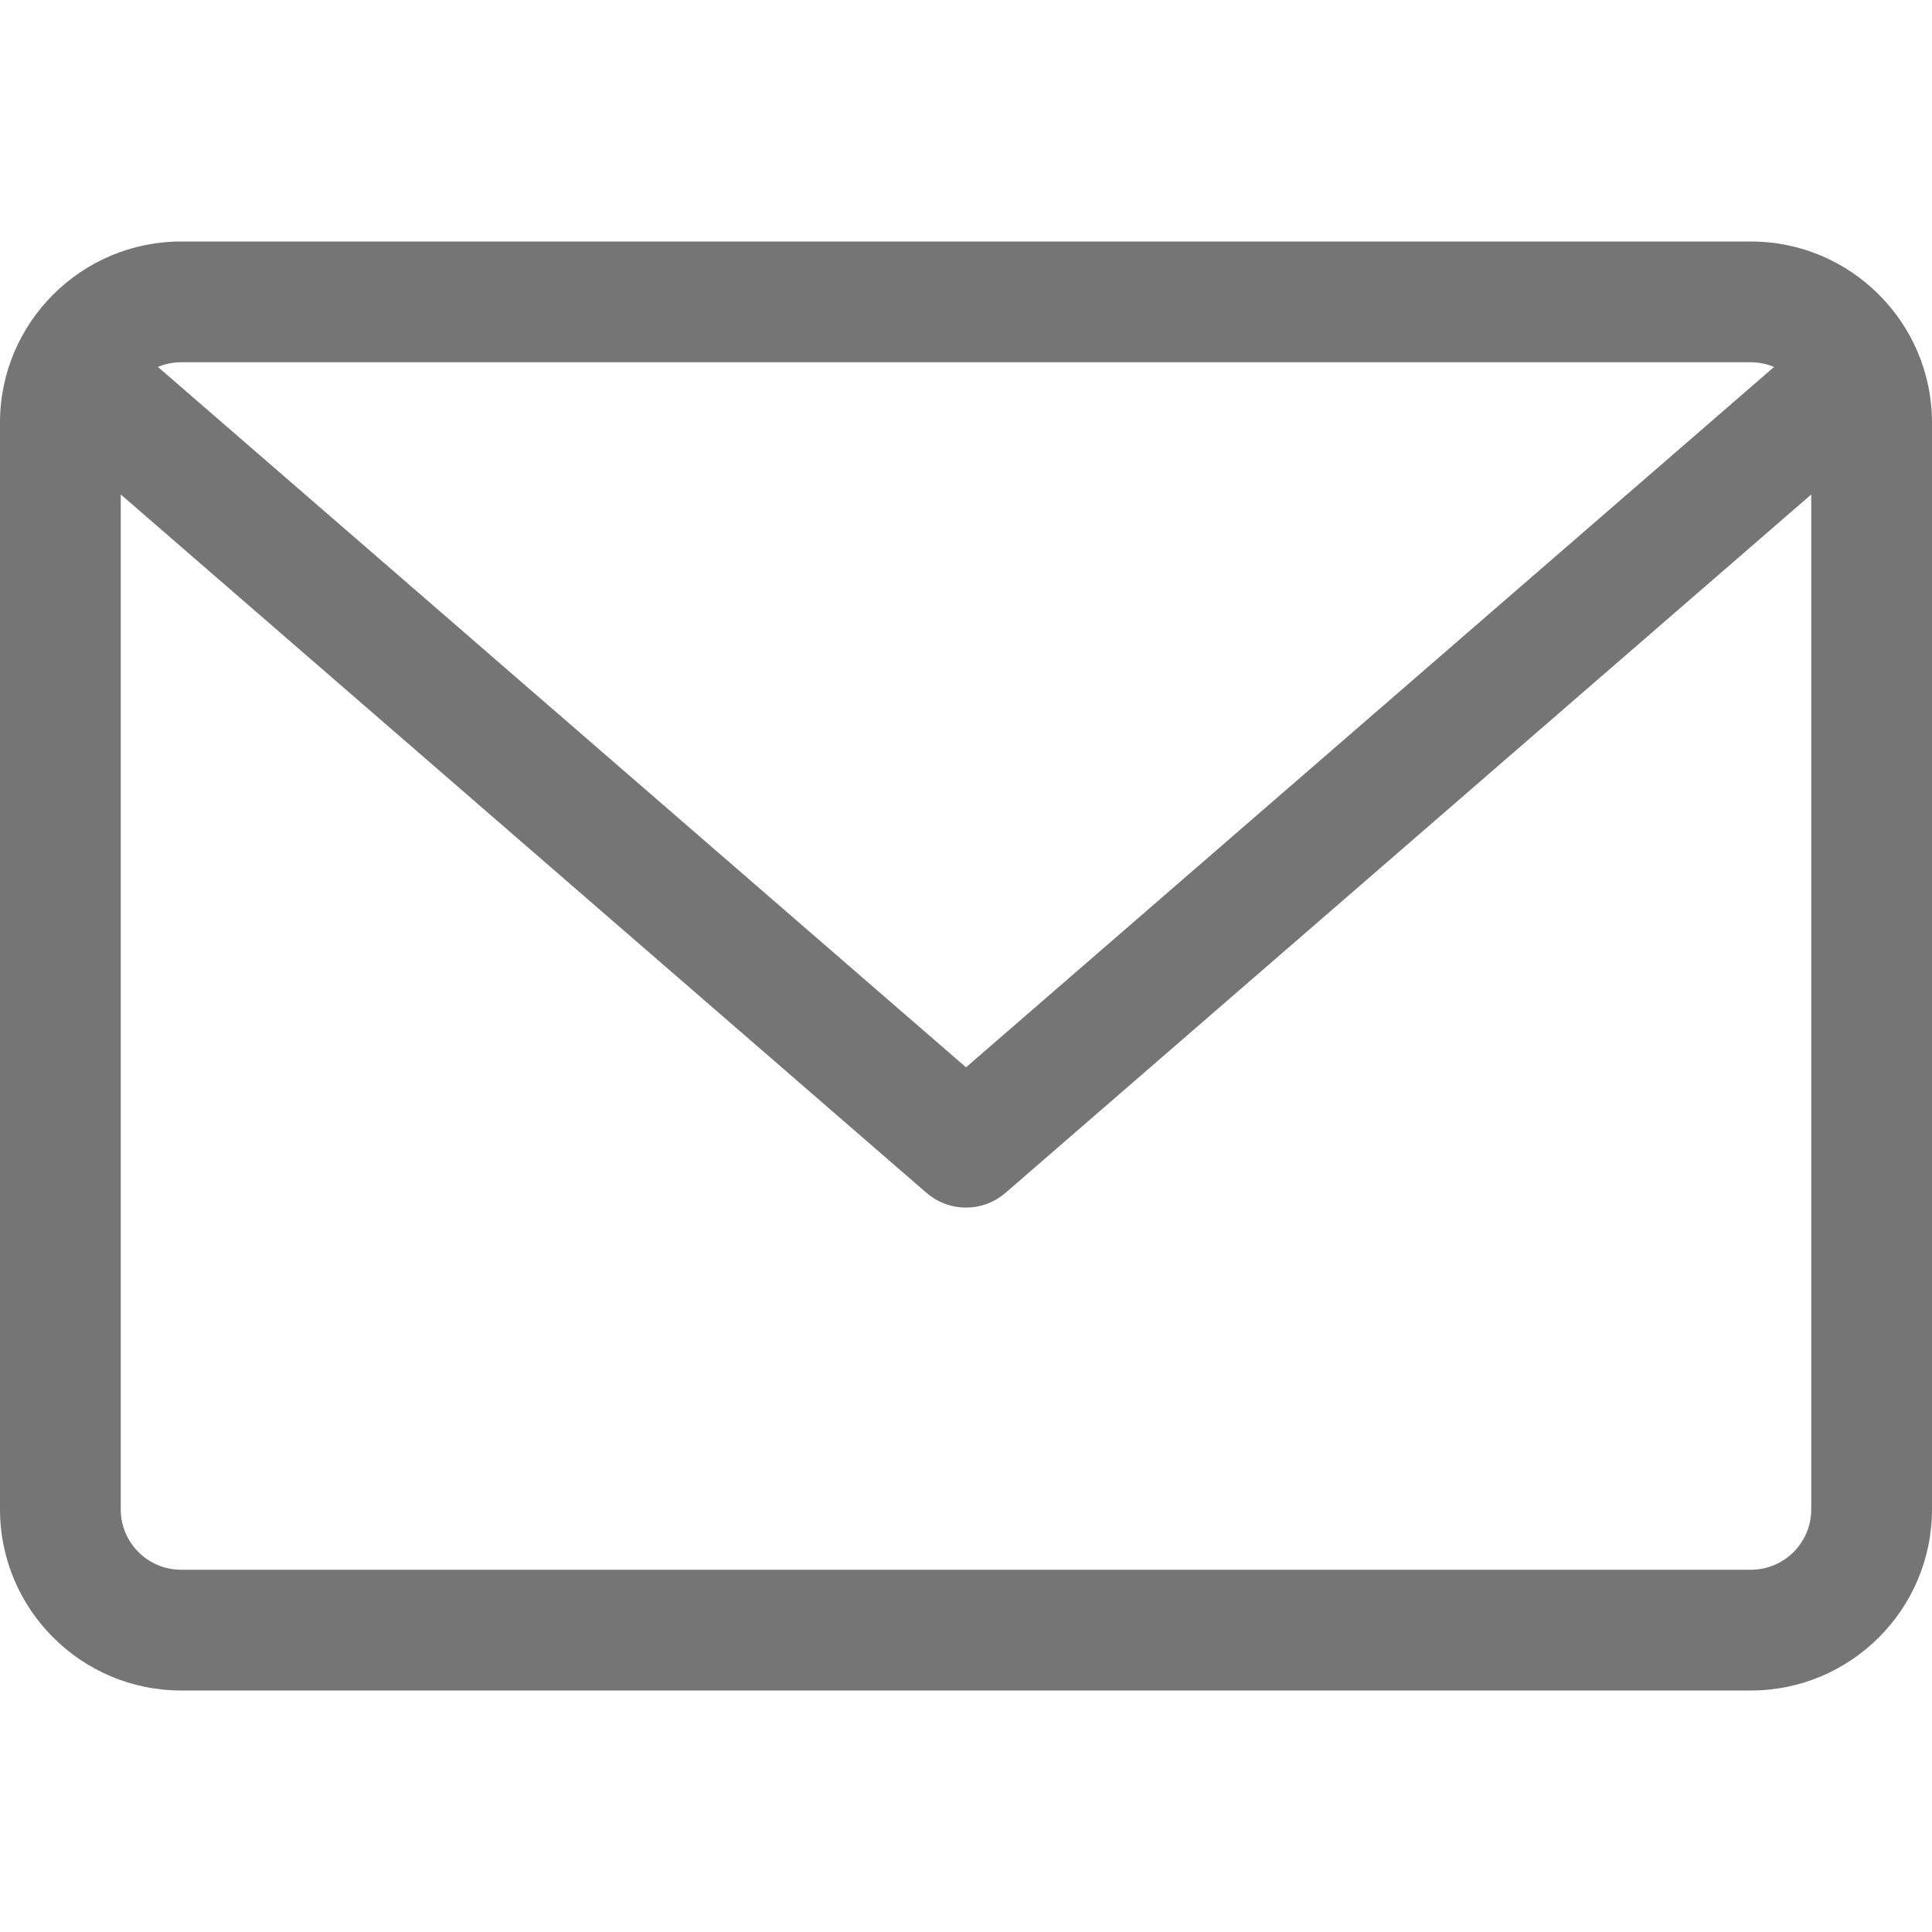
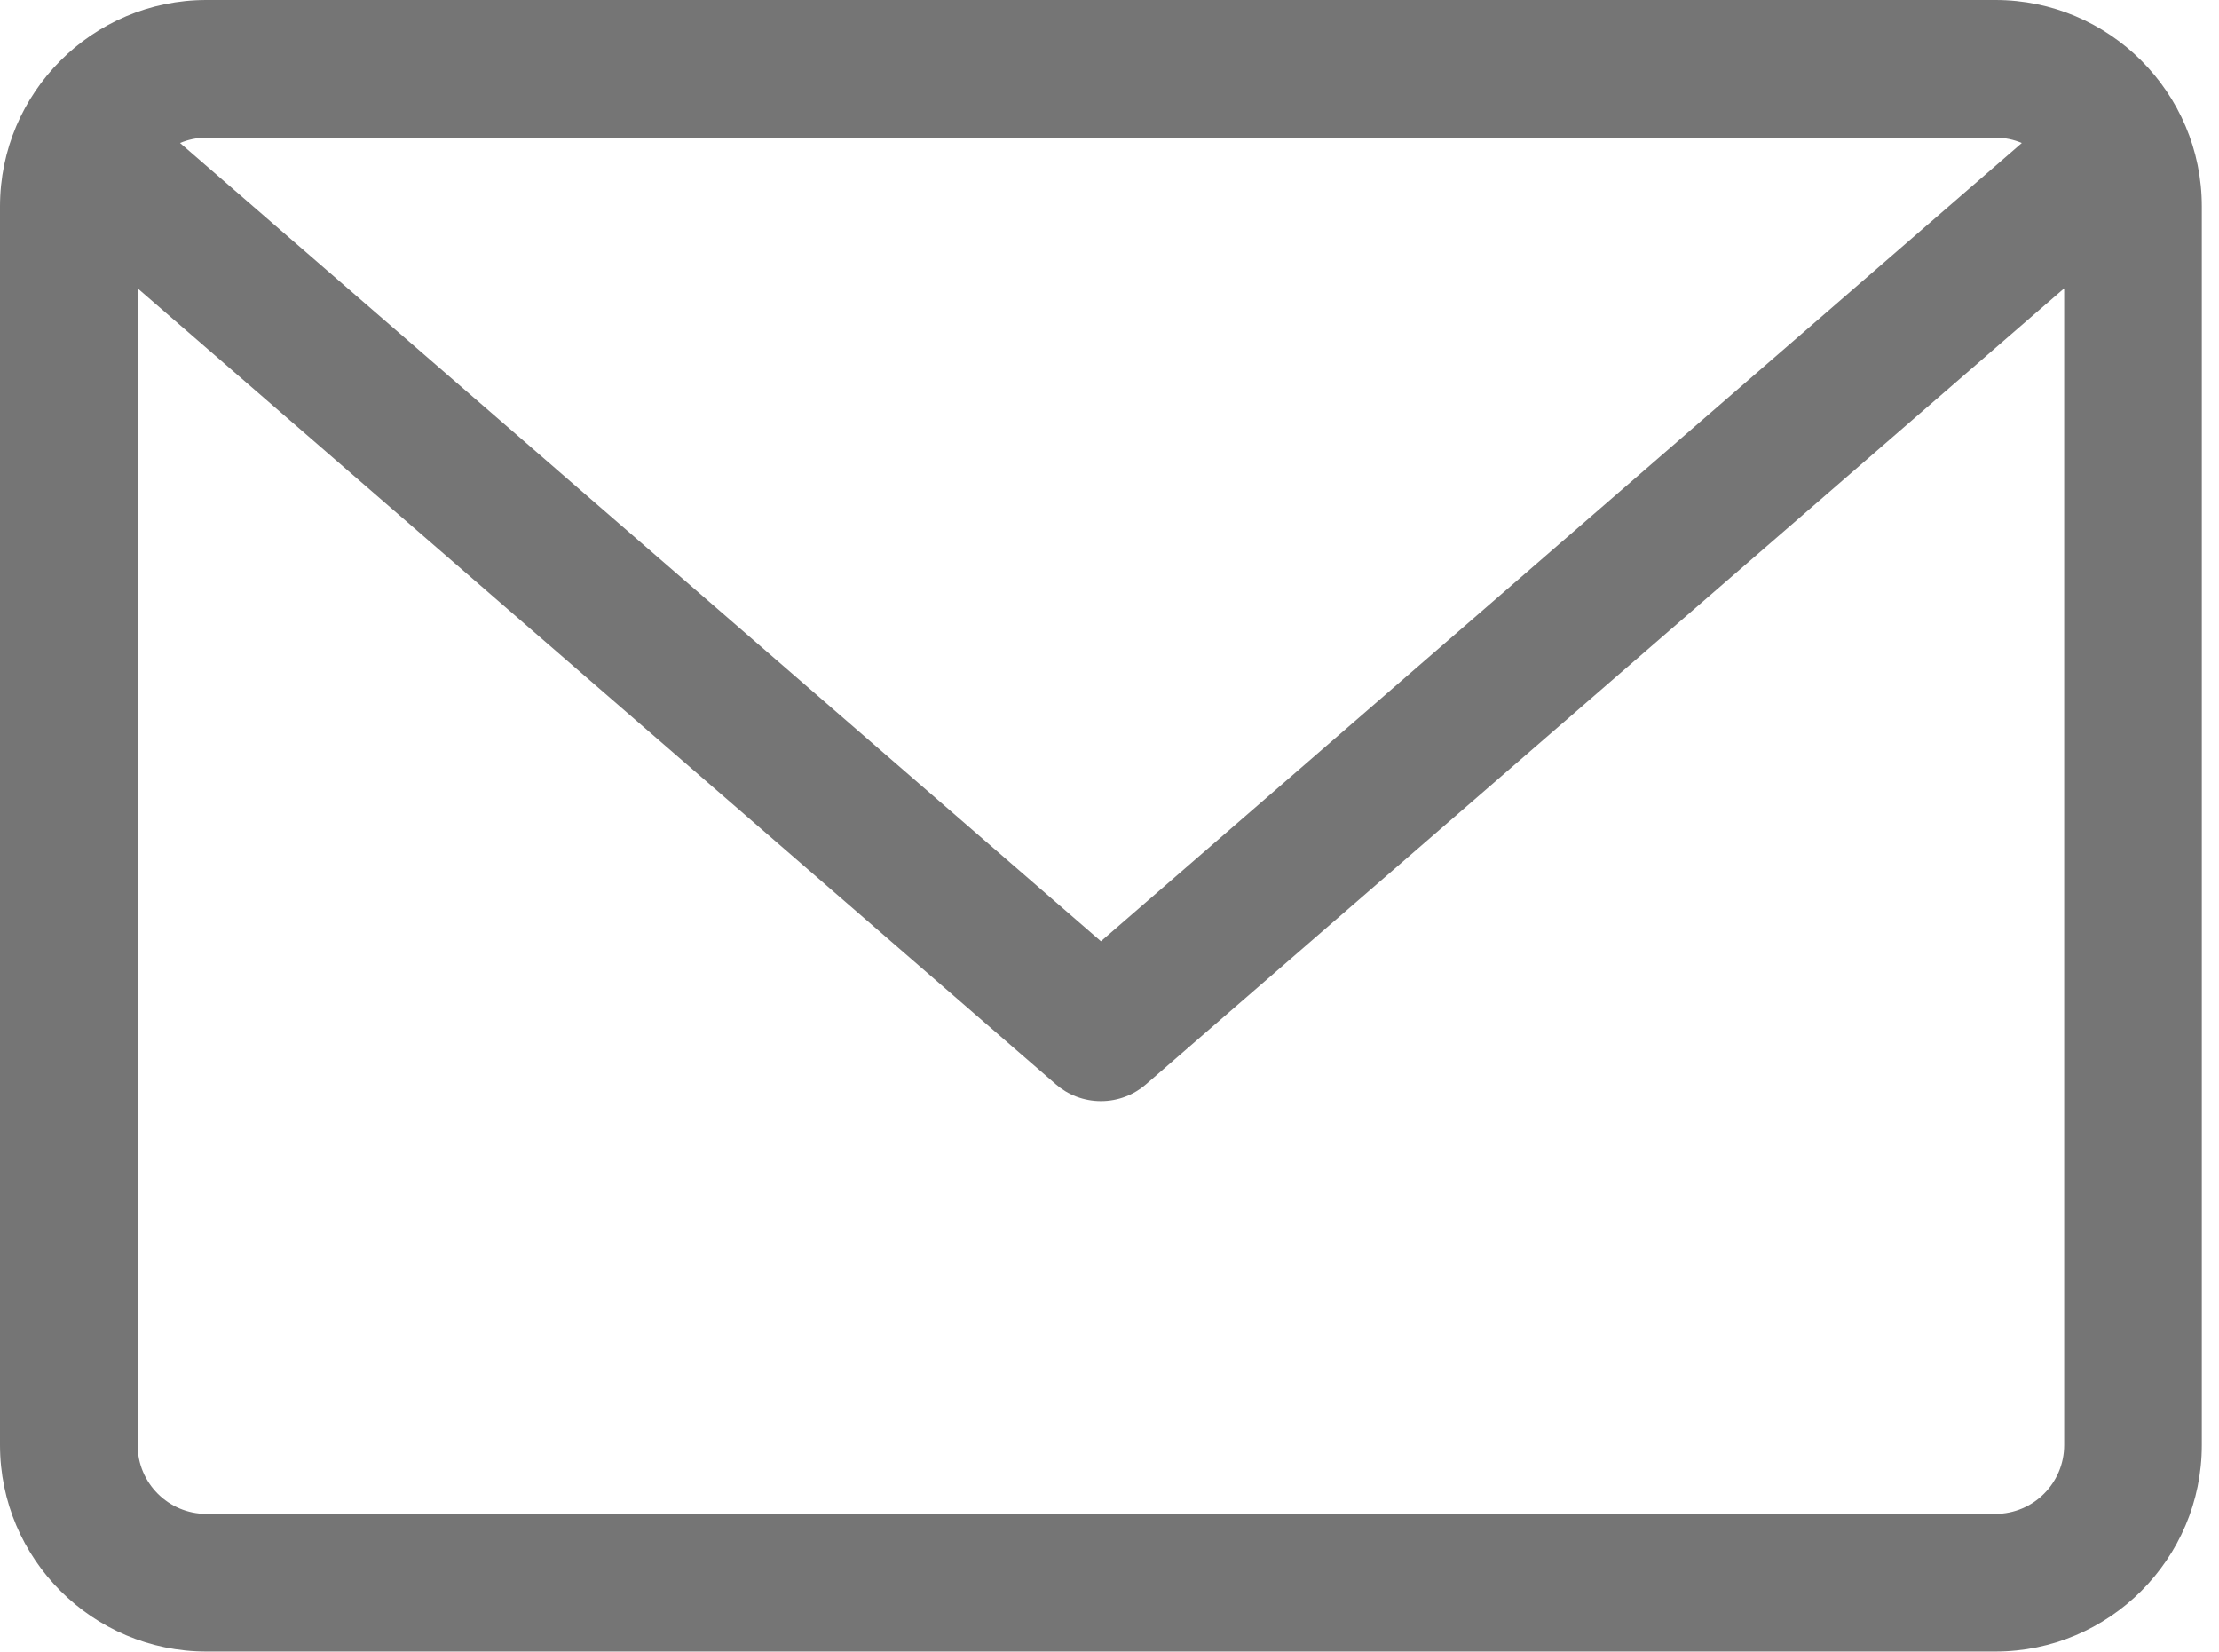
- <svg xmlns="http://www.w3.org/2000/svg" version="1.1" width="32" height="32" viewBox="0 0 32 32">
-   <path fill="#757575" d="M29 4h-26c-1.654 0-3 1.346-3 3v18c0 1.654 1.346 3 3 3h26c1.654 0 3-1.346 3-3v-18c0-1.654-1.346-3-3-3zM29 6c0.136 0 0.266 0.028 0.384 0.078l-13.384 11.6-13.384-11.6c0.113-0.049 0.245-0.078 0.384-0.078h26zM29 26h-26c-0.552 0-1-0.448-1-1v0-16.81l13.344 11.566c0.175 0.152 0.404 0.245 0.656 0.245s0.481-0.093 0.657-0.246l-0.001 0.001 13.344-11.566v16.81c0 0.552-0.448 1-1 1v0z" />
+ <svg xmlns="http://www.w3.org/2000/svg" version="1.1" width="43" height="32" viewBox="0 0 43 32">
+   <path fill="#757575" d="M38.667 0h-34.667c-2.205 0-4 1.795-4 4v24c0 2.205 1.795 4 4 4h34.667c2.205 0 4-1.795 4-4v-24c0-2.205-1.795-4-4-4zM38.667 2.667c0.181 0 0.355 0.037 0.512 0.104l-17.845 15.467-17.845-15.467c0.151-0.065 0.327-0.104 0.512-0.104h34.667zM38.667 29.333h-34.667c-0.736 0-1.333-0.597-1.333-1.333v0-22.413l17.792 15.421c0.233 0.203 0.539 0.327 0.875 0.327s0.642-0.124 0.876-0.328l-0.002 0.001 17.792-15.421v22.413c0 0.736-0.597 1.333-1.333 1.333v0z" />
</svg>
